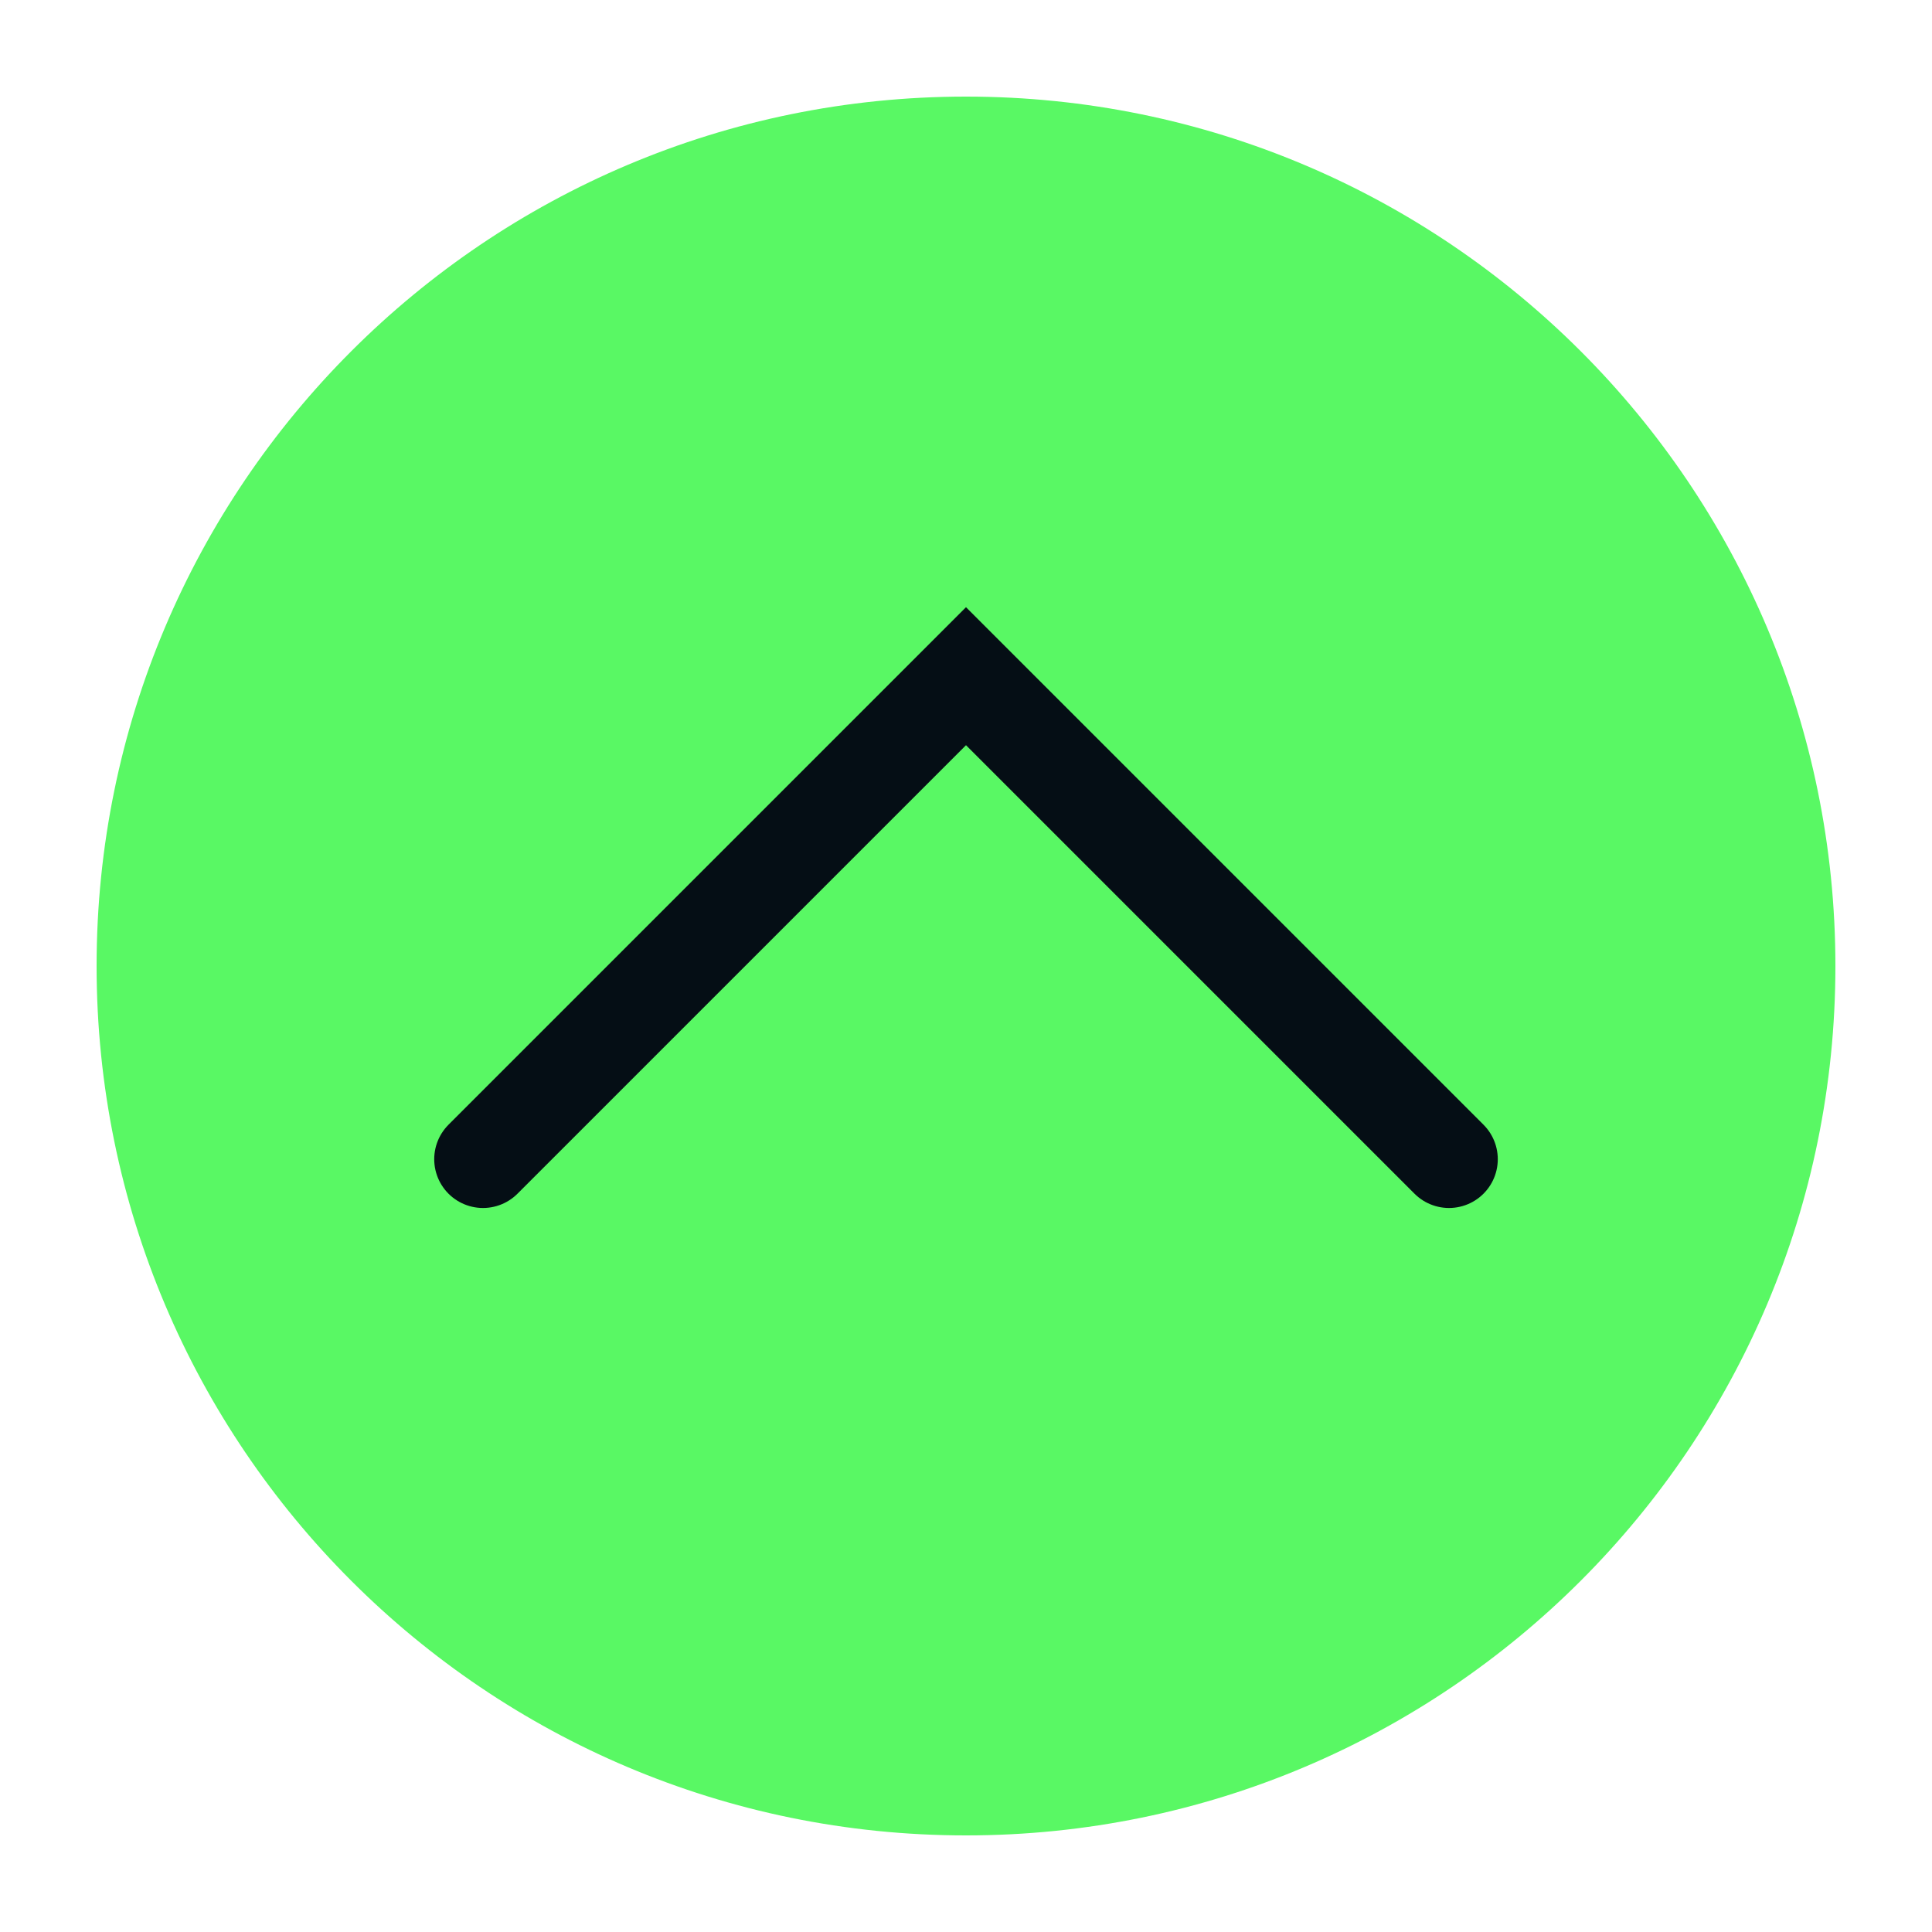
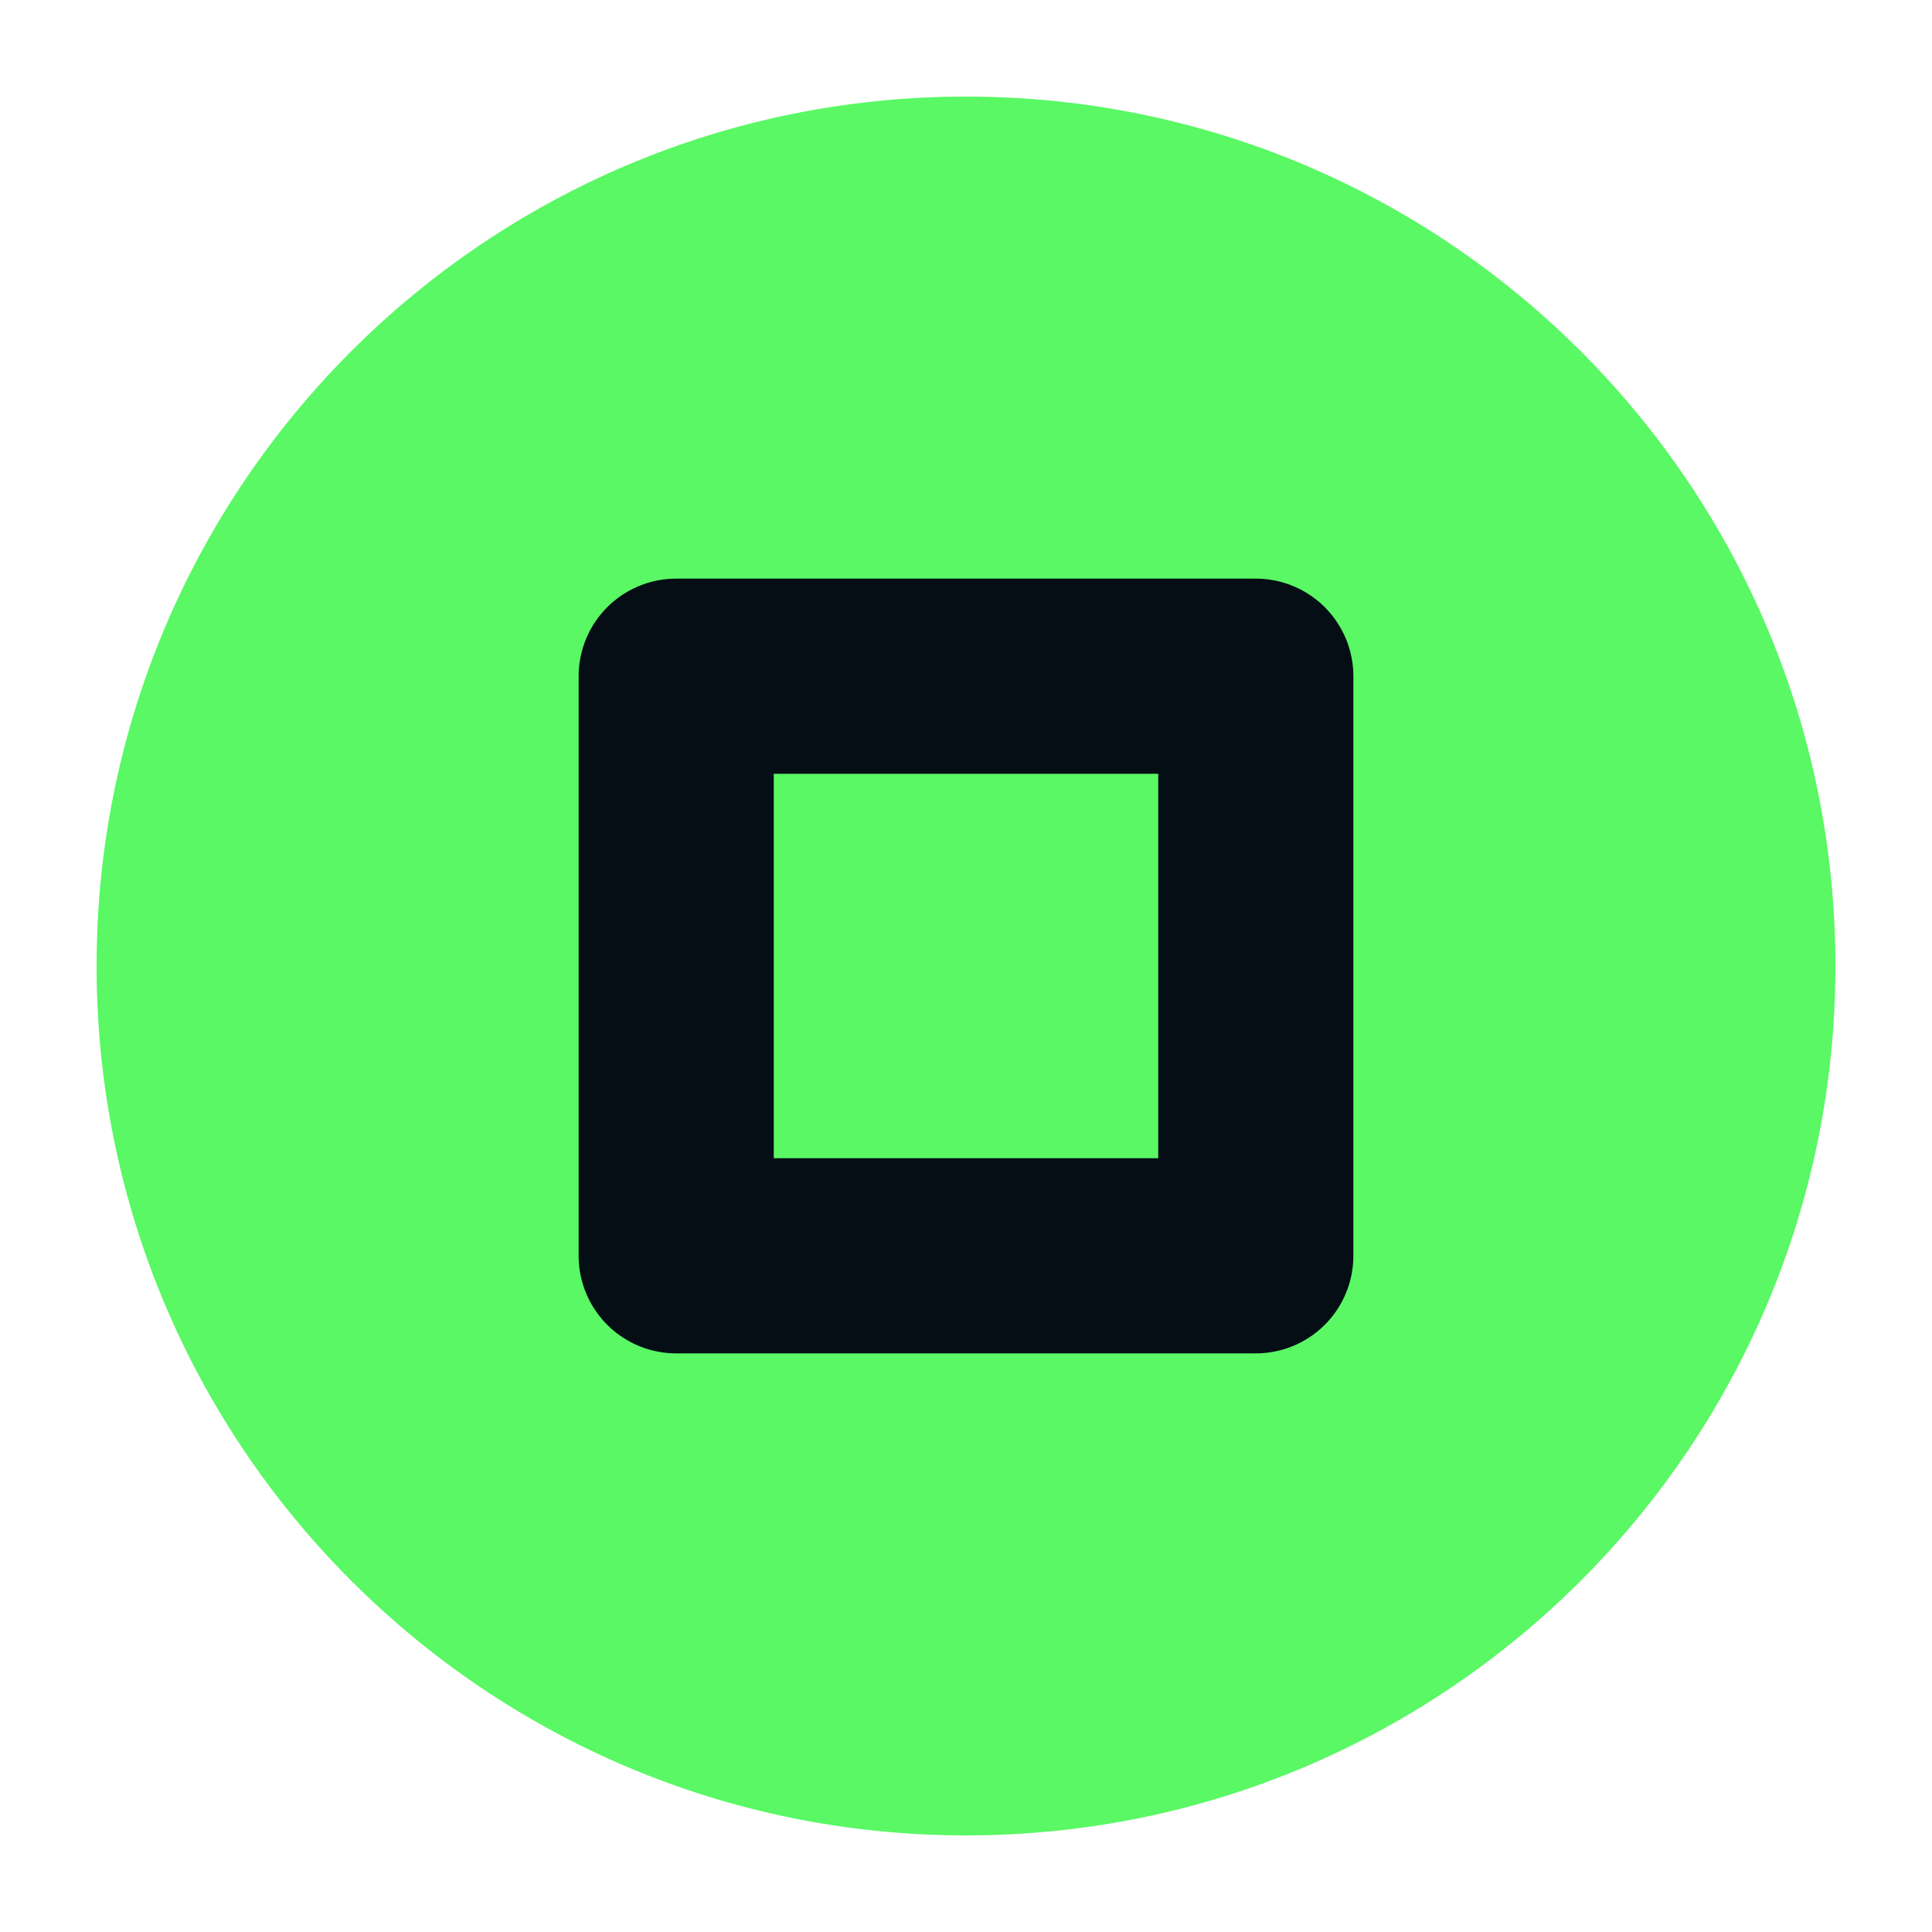
<svg xmlns="http://www.w3.org/2000/svg" viewBox="0 0 50 50" version="1.2" baseProfile="tiny">
  <defs>
</defs>
  <g fill="none" stroke="black" stroke-width="1" fill-rule="evenodd" stroke-linecap="square" stroke-linejoin="bevel">
-     <g fill="#59f864" fill-opacity="1" stroke="none" transform="matrix(2.5,0,0,2.5,2.5,2.5)" font-family="IosevkaTermSlab Nerd Font" font-size="14" font-weight="400" font-style="normal">
+     <g fill="#59f864" fill-opacity="1" stroke="none" transform="matrix(2.5,0,0,2.5,2.5,2.5)" font-family="Noto Sans" font-size="10" font-weight="400" font-style="normal">
      <circle cx="9" cy="9" r="9" />
    </g>
-     <g fill="none" stroke="#050e15" stroke-opacity="1" stroke-width="1.01" stroke-linecap="round" stroke-linejoin="miter" stroke-miterlimit="2" transform="matrix(2.5,0,0,2.5,2.5,2.5)" font-family="IosevkaTermSlab Nerd Font" font-size="14" font-weight="400" font-style="normal">
-       <polyline fill="none" vector-effect="none" points="4,11 9,6 14,11 " />
+     <g fill="none" stroke="#050e15" stroke-opacity="1" stroke-width="2.02" stroke-linecap="round" stroke-linejoin="round" transform="matrix(2.5,0,0,2.5,2.5,2.5)" font-family="Noto Sans" font-size="10" font-weight="400" font-style="normal">
+       <path vector-effect="none" fill-rule="evenodd" d="M6,6 L6,12 L12,12 L12,6 L6,6" />
    </g>
-     <g fill="none" stroke="#000000" stroke-opacity="1" stroke-width="1" stroke-linecap="square" stroke-linejoin="bevel" transform="matrix(1,0,0,1,0,0)" font-family="IosevkaTermSlab Nerd Font" font-size="14" font-weight="400" font-style="normal">
+     <g fill="none" stroke="#000000" stroke-opacity="1" stroke-width="1" stroke-linecap="square" stroke-linejoin="bevel" transform="matrix(1,0,0,1,0,0)" font-family="Noto Sans" font-size="10" font-weight="400" font-style="normal">
</g>
  </g>
</svg>
